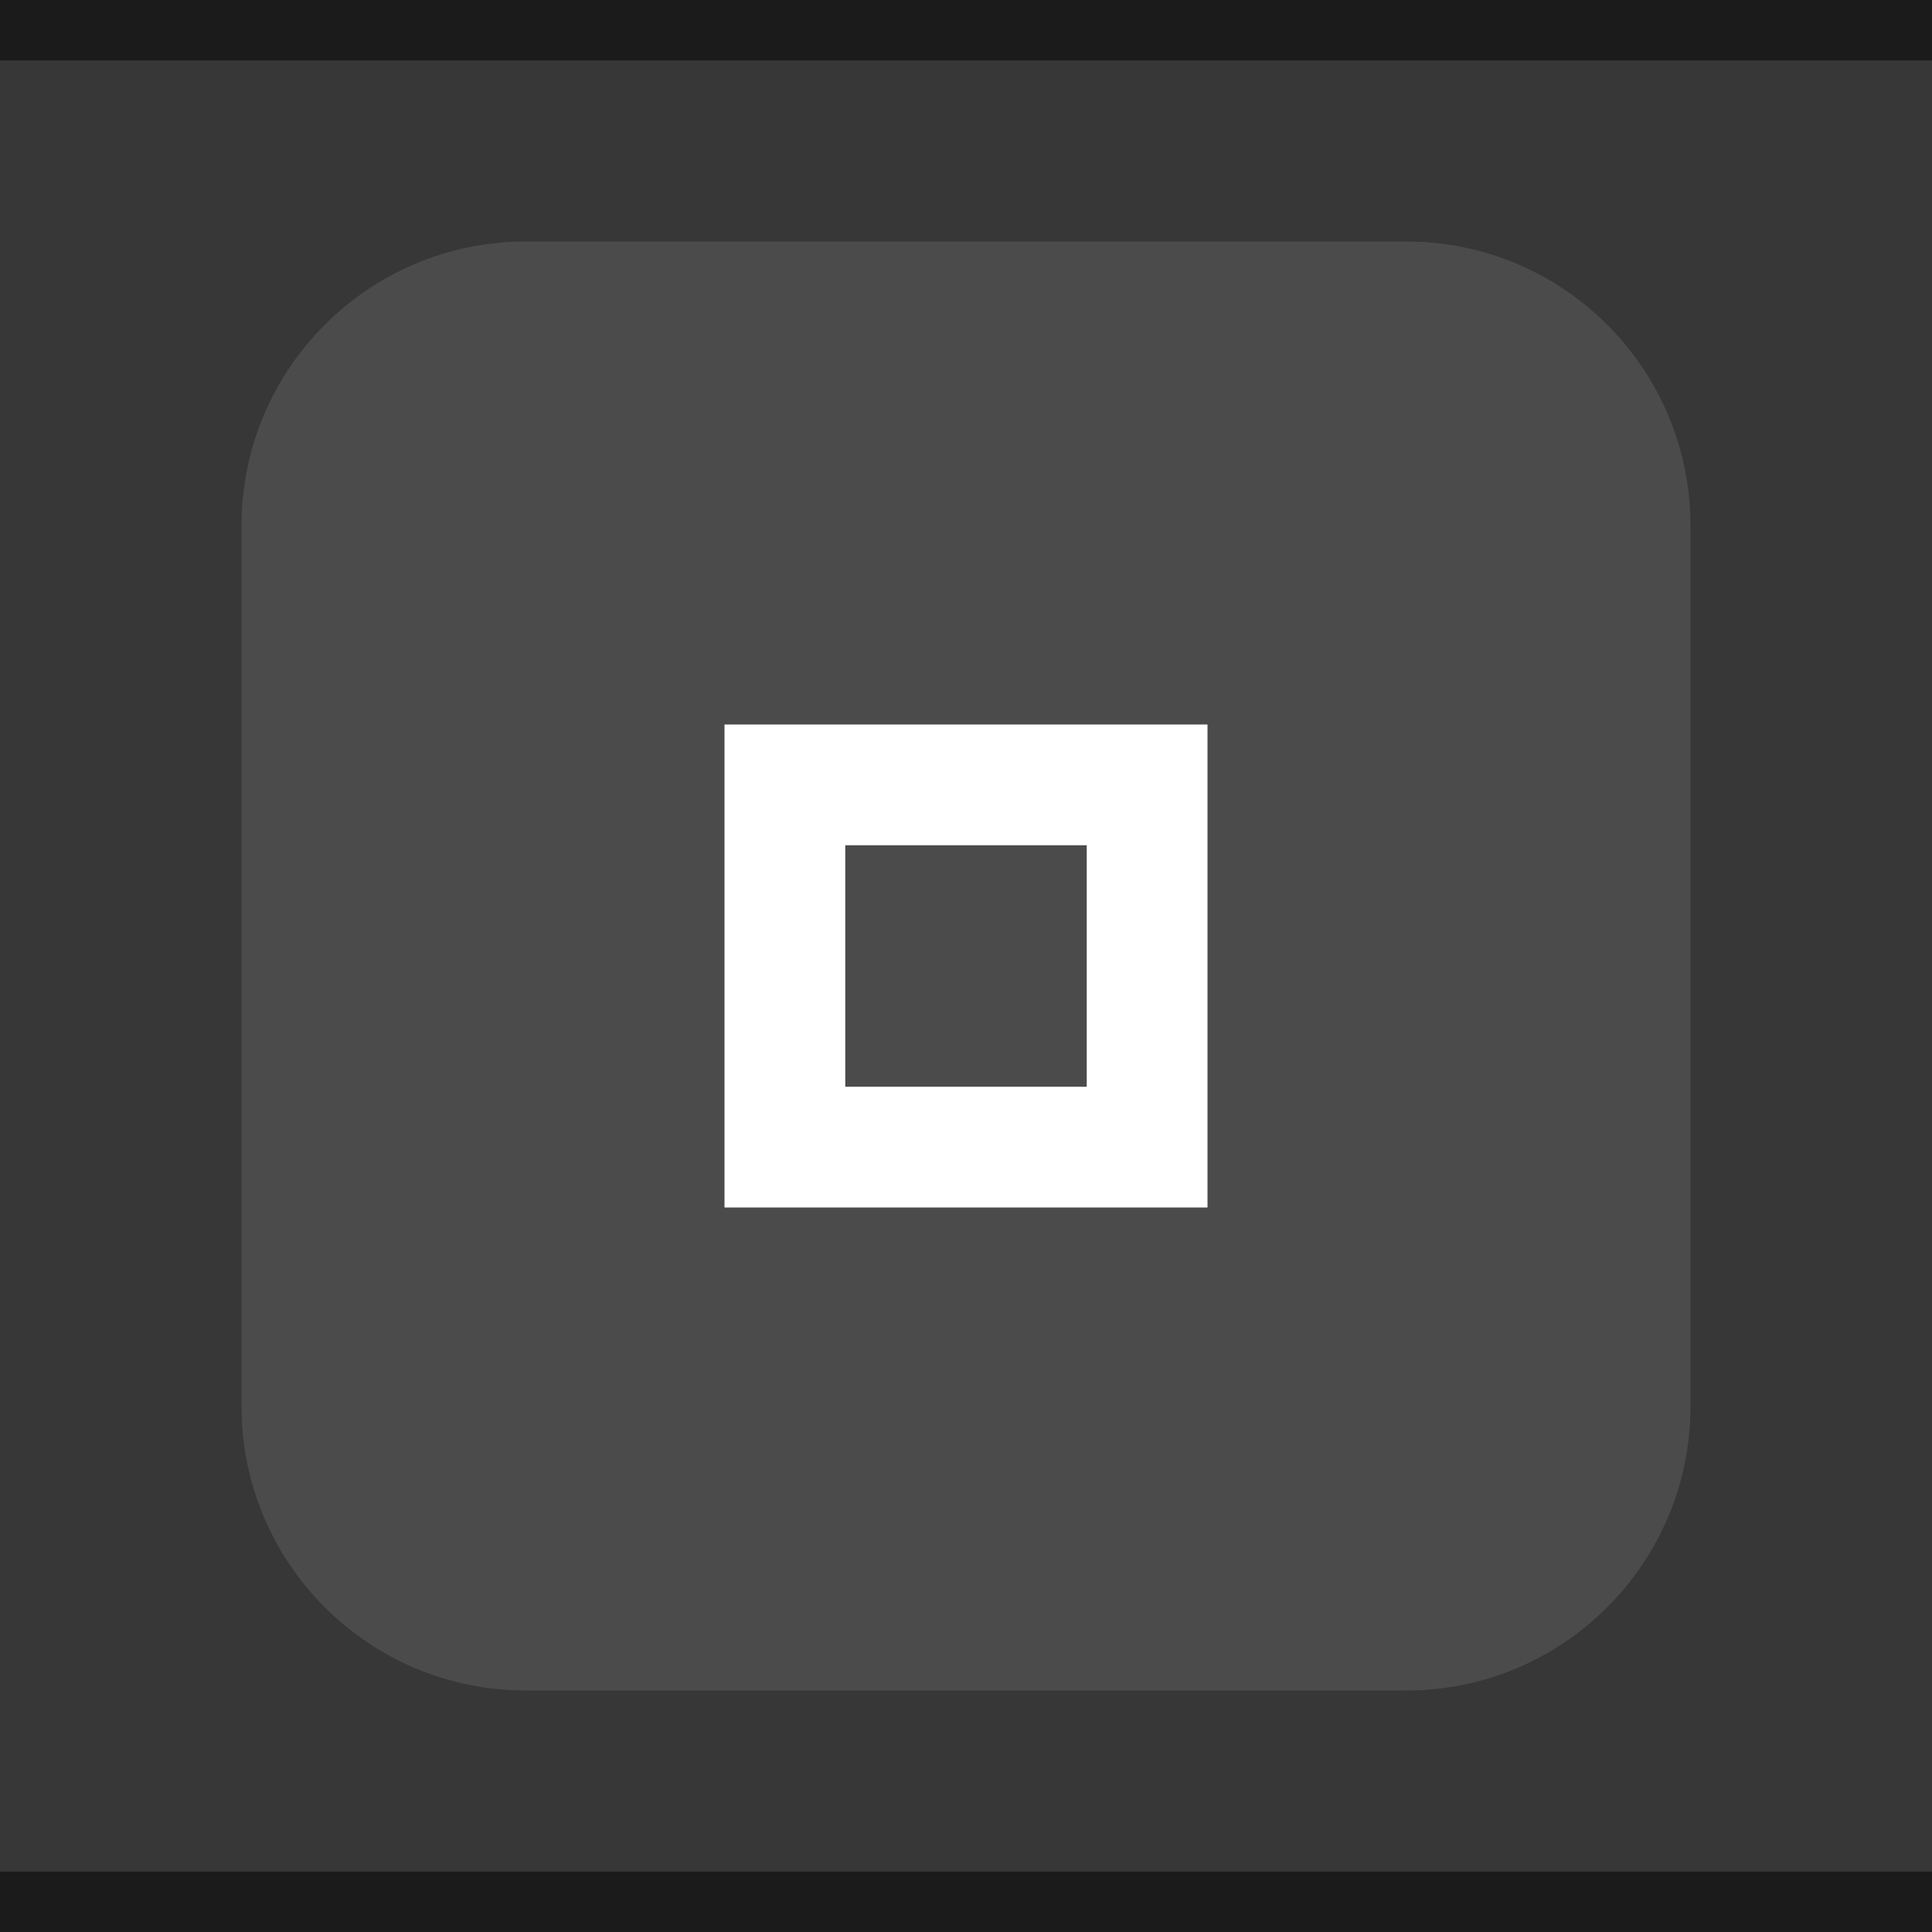
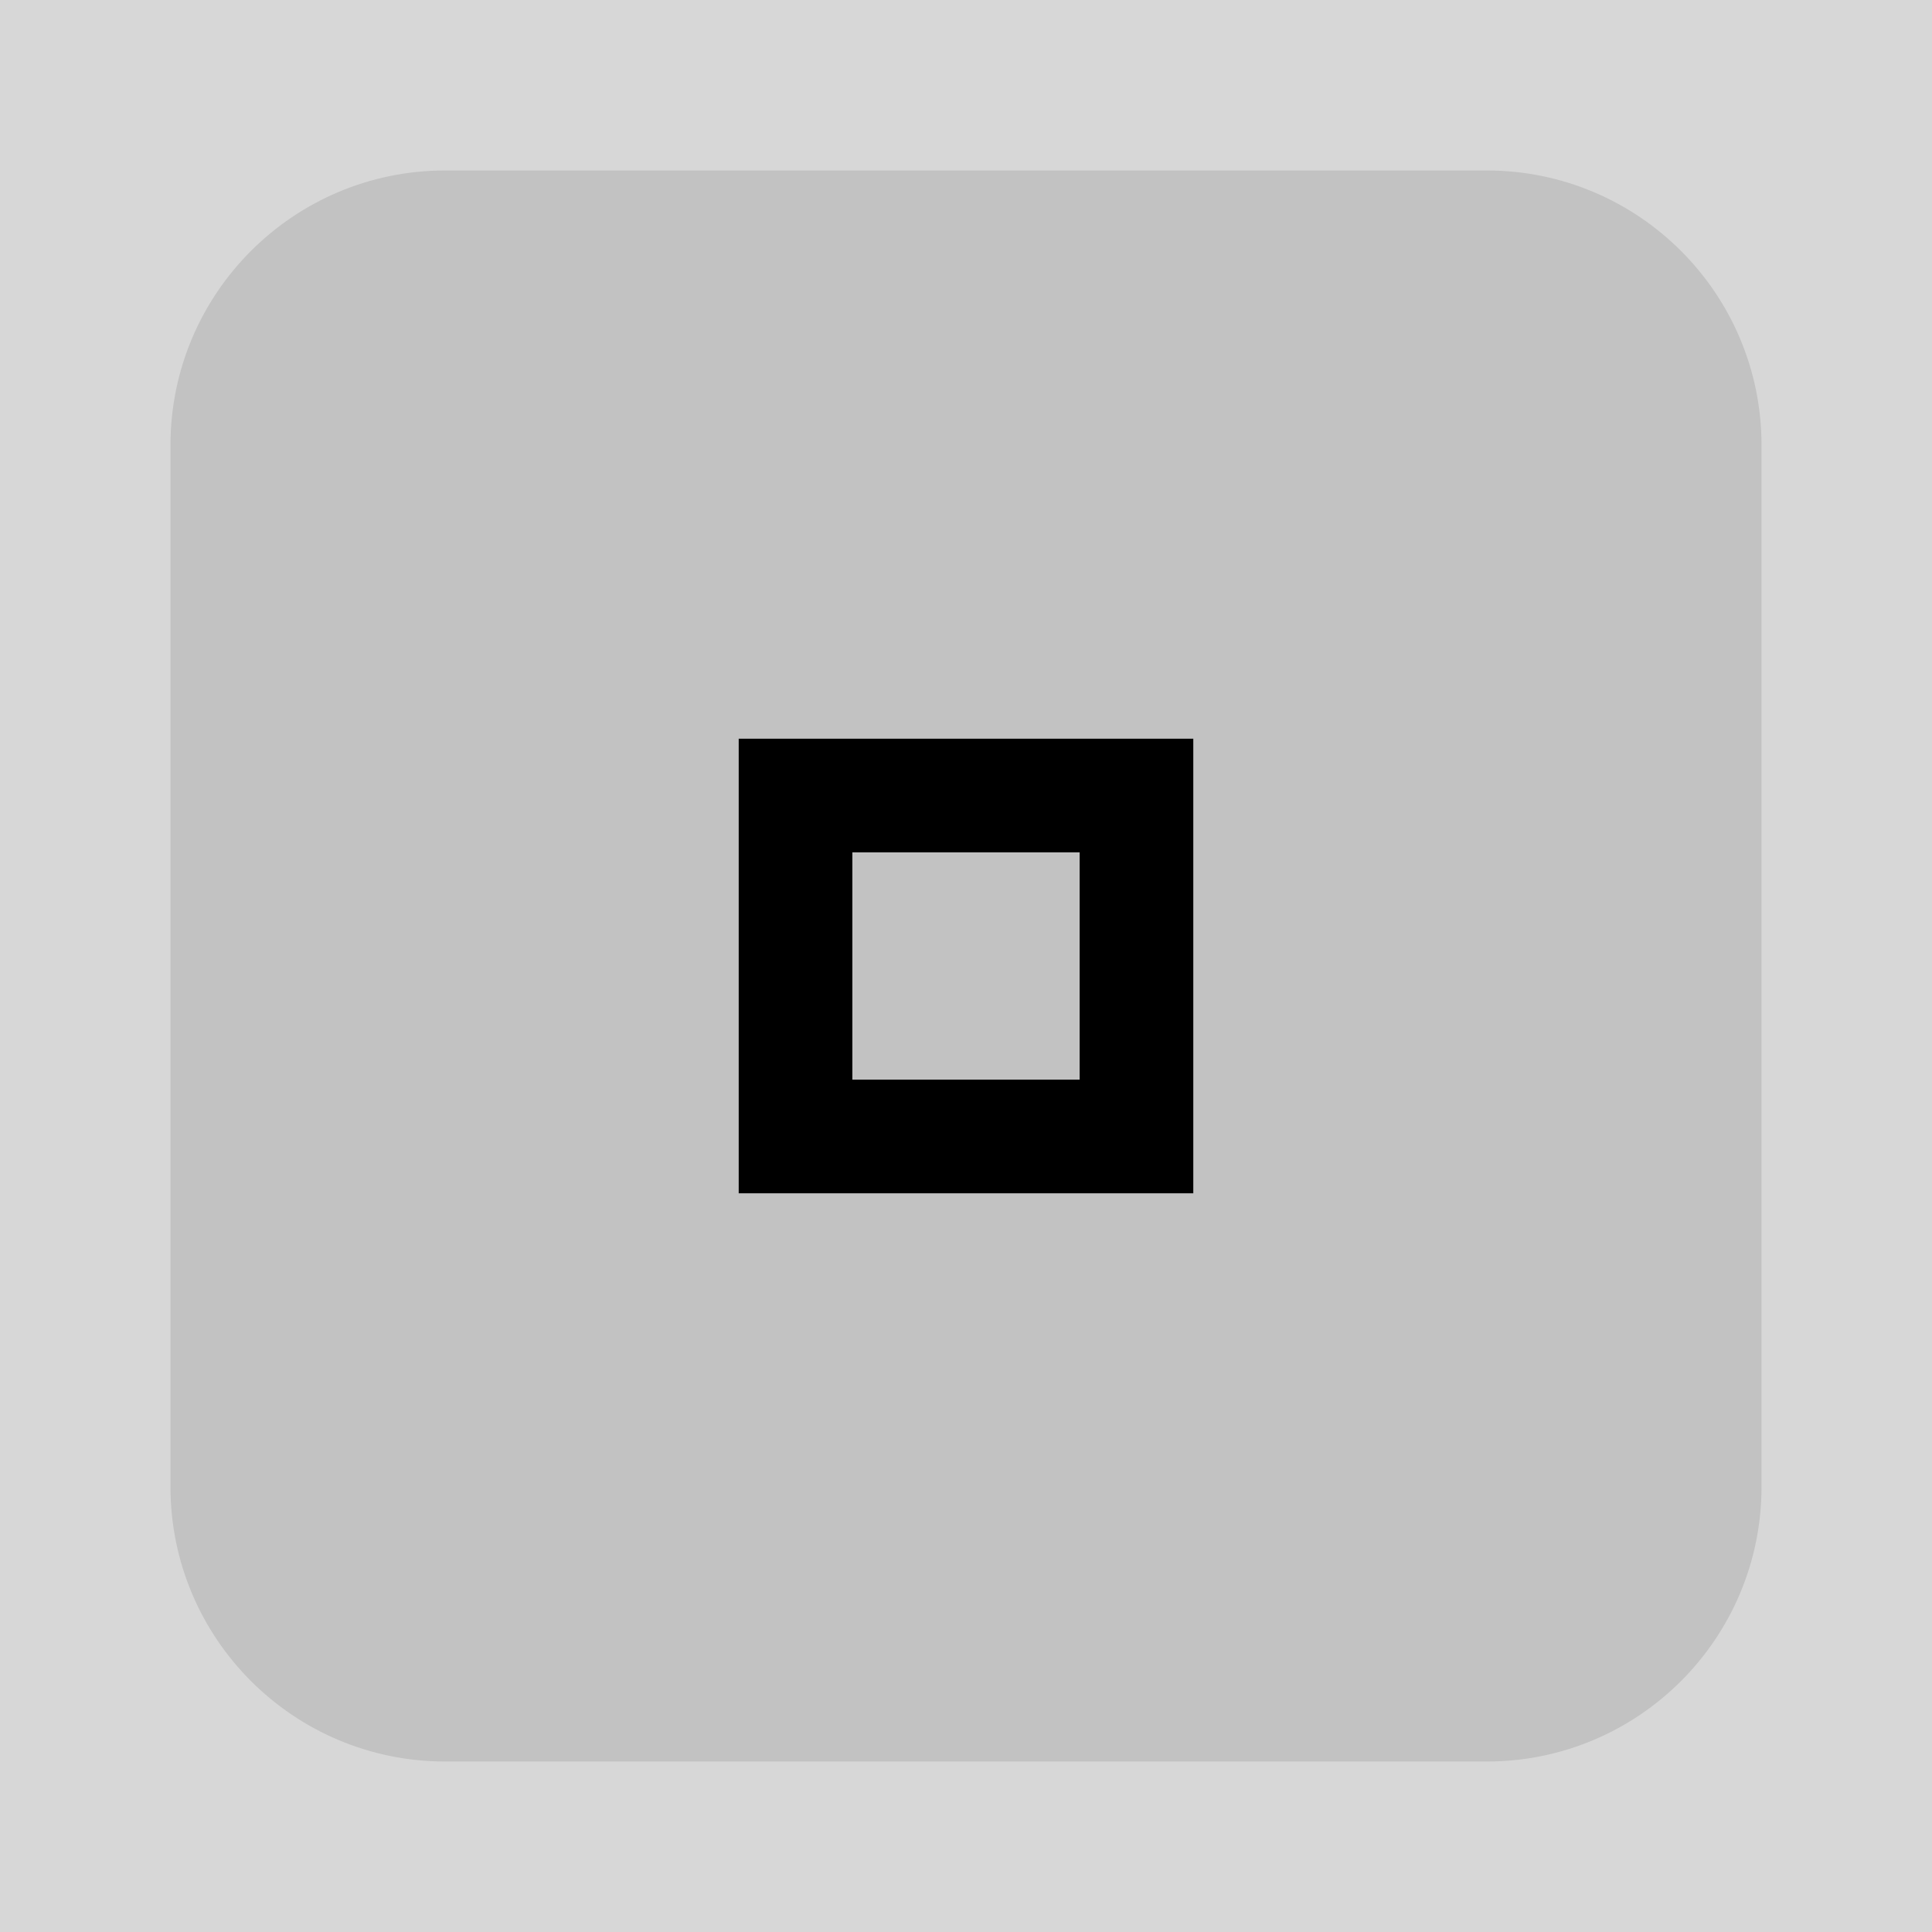
- <svg xmlns="http://www.w3.org/2000/svg" id="svg12" version="1.1" viewBox="0 0 32 32" height="32" width="32">
+ <svg xmlns="http://www.w3.org/2000/svg" id="svg12" version="1.1" viewBox="0 0 34 34" height="34" width="34">
  <defs id="defs16" />
-   <rect style="fill:#373737;fill-opacity:1" id="rect2" fill="#E0E0E0" height="32" width="32" />
-   <rect ry="4.708" rx="4.708" y="4" x="4" width="24" height="24" fill="#E0E0E0" id="rect2-6-1" style="opacity:0.1;fill:#ffffff;fill-opacity:1;stroke-width:0.75" />
-   <g style="opacity:1;fill:#ffffff;fill-opacity:1" id="g10" opacity="0.6" fill="#000000">
-     <circle id="circle6" opacity="0" r="12" cy="16" cx="16" style="fill:#ffffff;fill-opacity:1" />
-     <path id="path8" d="m12 12v8h8v-8zm2 2h4v4h-4z" style="fill:#ffffff;fill-opacity:1" />
-   </g>
-   <rect width="32" height="1" fill="#FFFFFF" fill-opacity="0.4" id="rect166" style="opacity:0.5;fill:#000000;fill-opacity:1" x="0" y="0" />
-   <rect width="32" height="1" fill="#FFFFFF" fill-opacity="0.4" id="rect166-3" style="opacity:0.5;fill:#000000;fill-opacity:1" x="0" y="31" />
+   <rect style="fill:#d7d7d7;fill-opacity:1;stroke-width:1.125" id="rect2" fill="#E0E0E0" height="36" width="36" x="-1" y="-1" />
+   <path id="path8-3" d="m 13,13 v 8 h 8 v -8 z m 2,2 h 4 v 4 h -4 z" style="fill:#000000" />
+   <rect style="opacity:0.1;fill:#000000;fill-opacity:1;stroke-width:0.875" id="rect2-3" fill="#E0E0E0" height="28" width="28" x="3" y="3" rx="4.836" ry="4.836" />
</svg>
